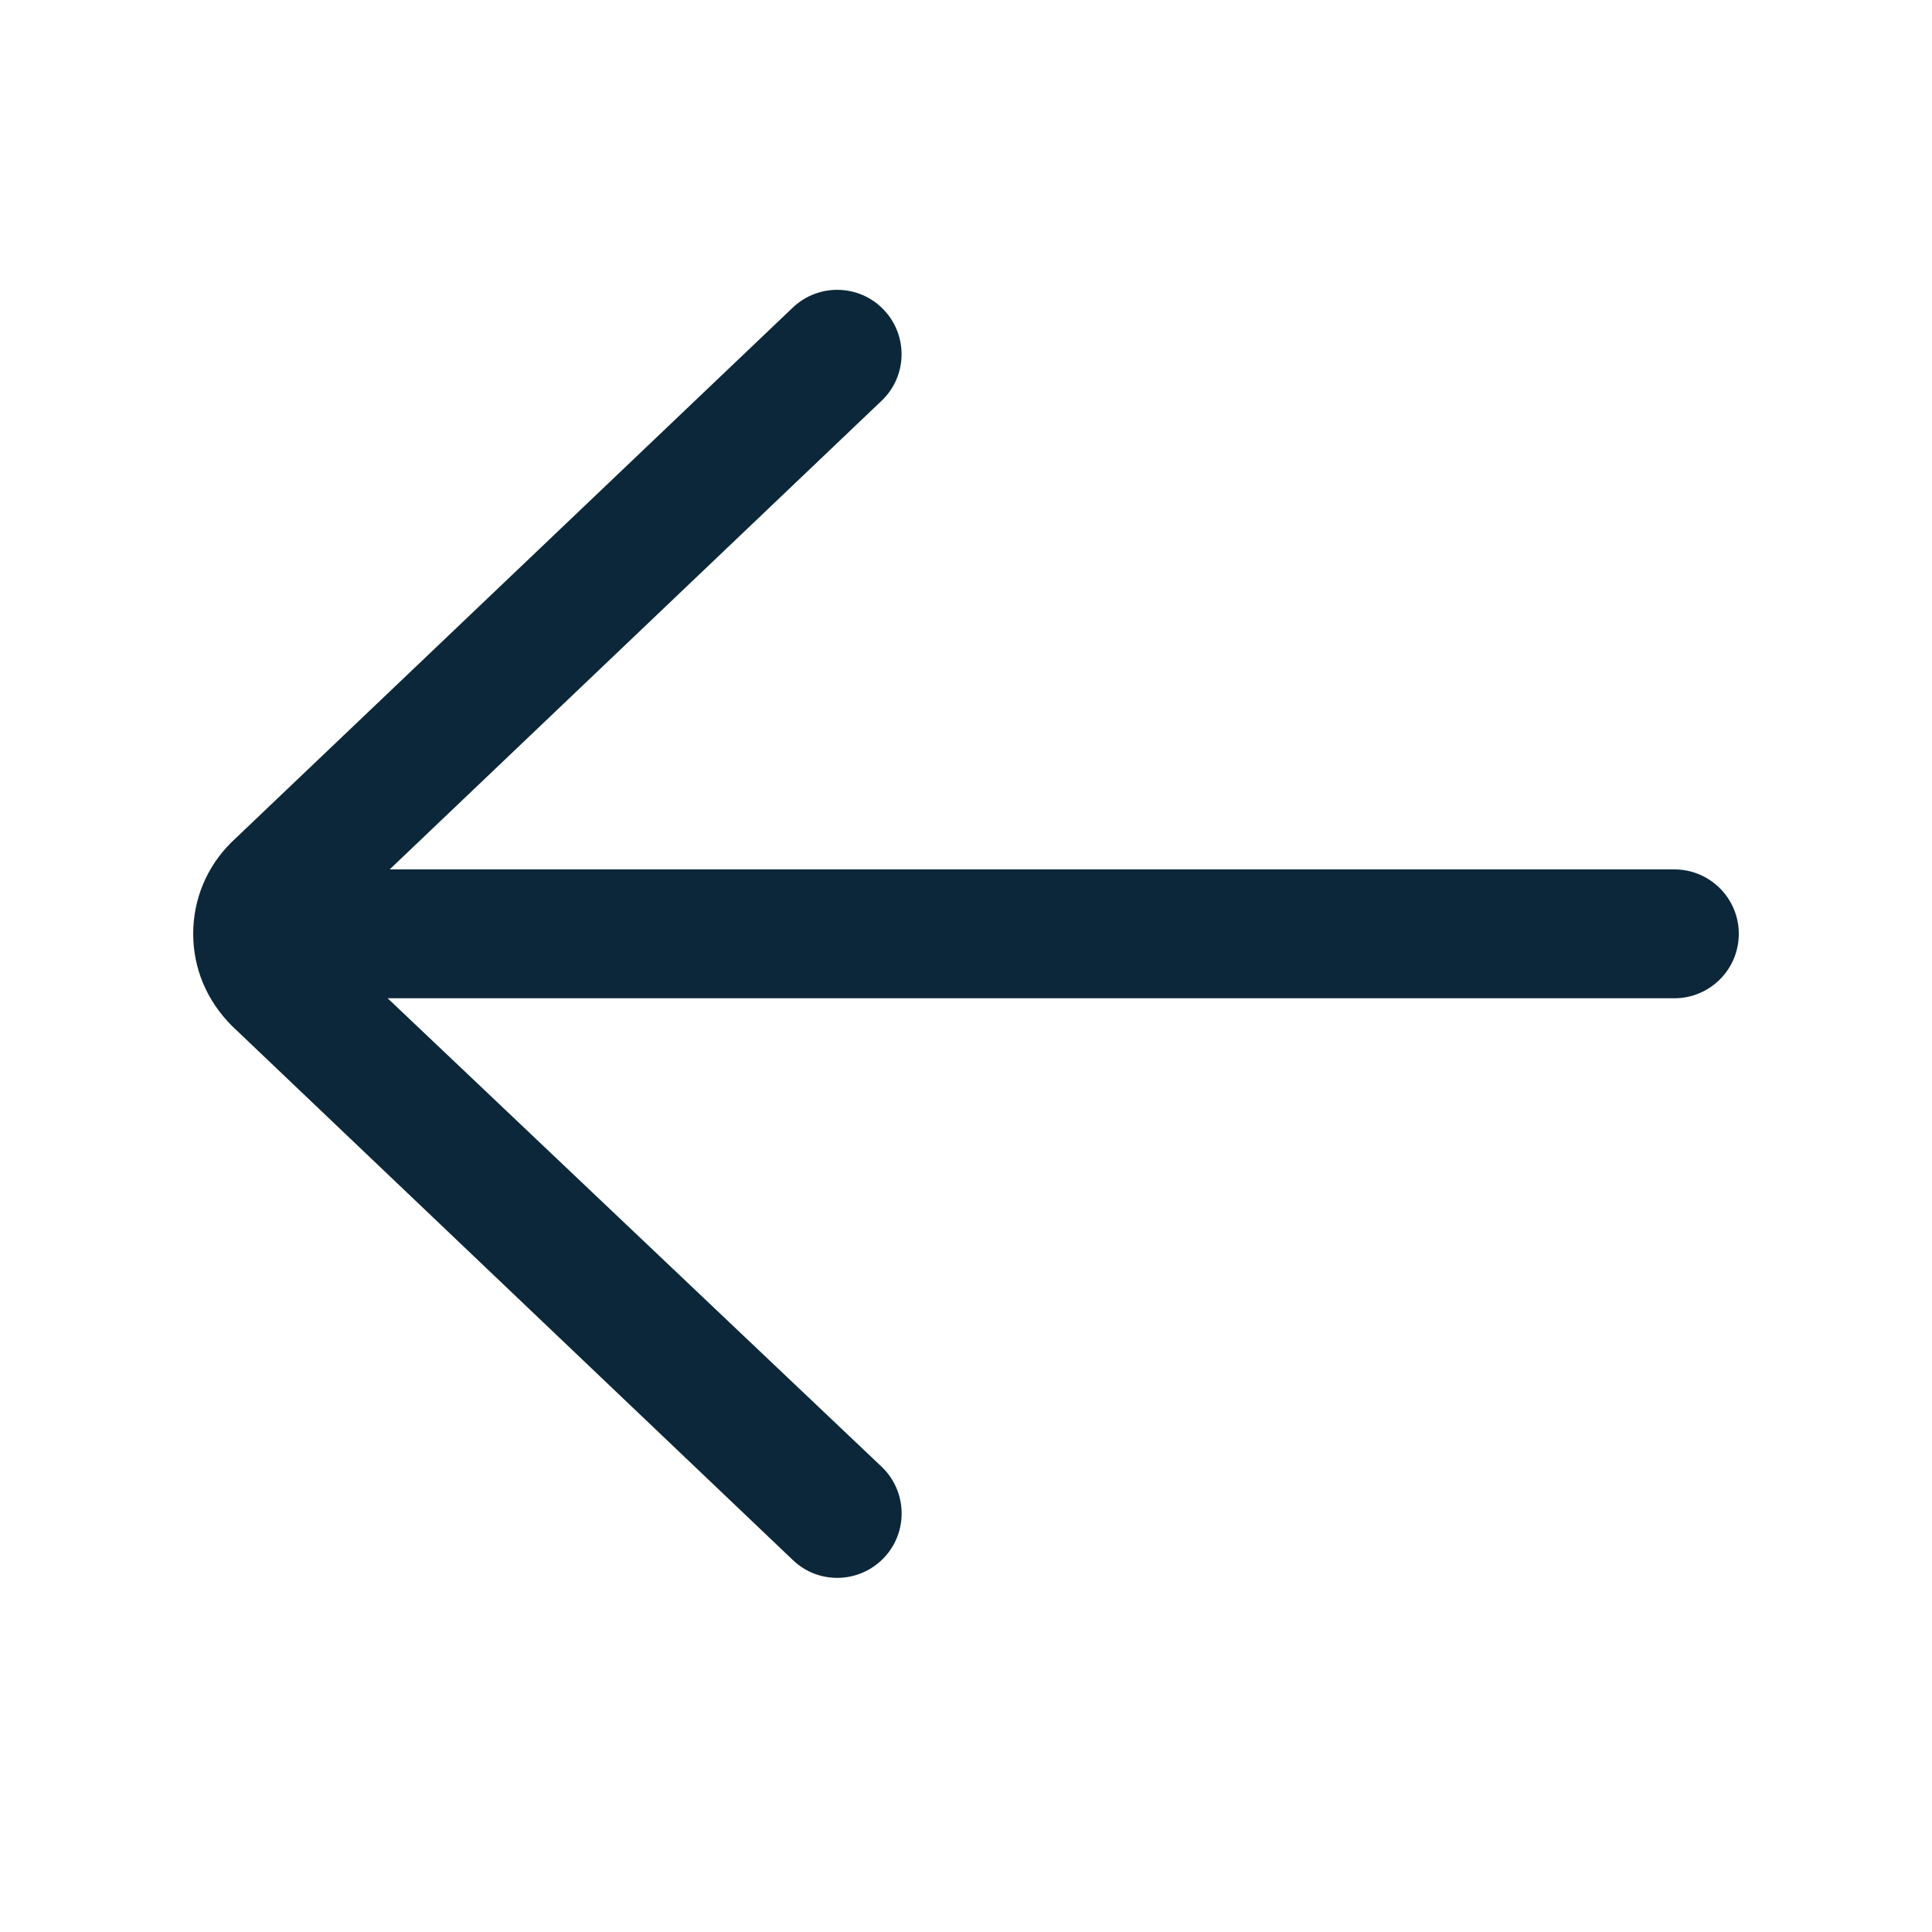
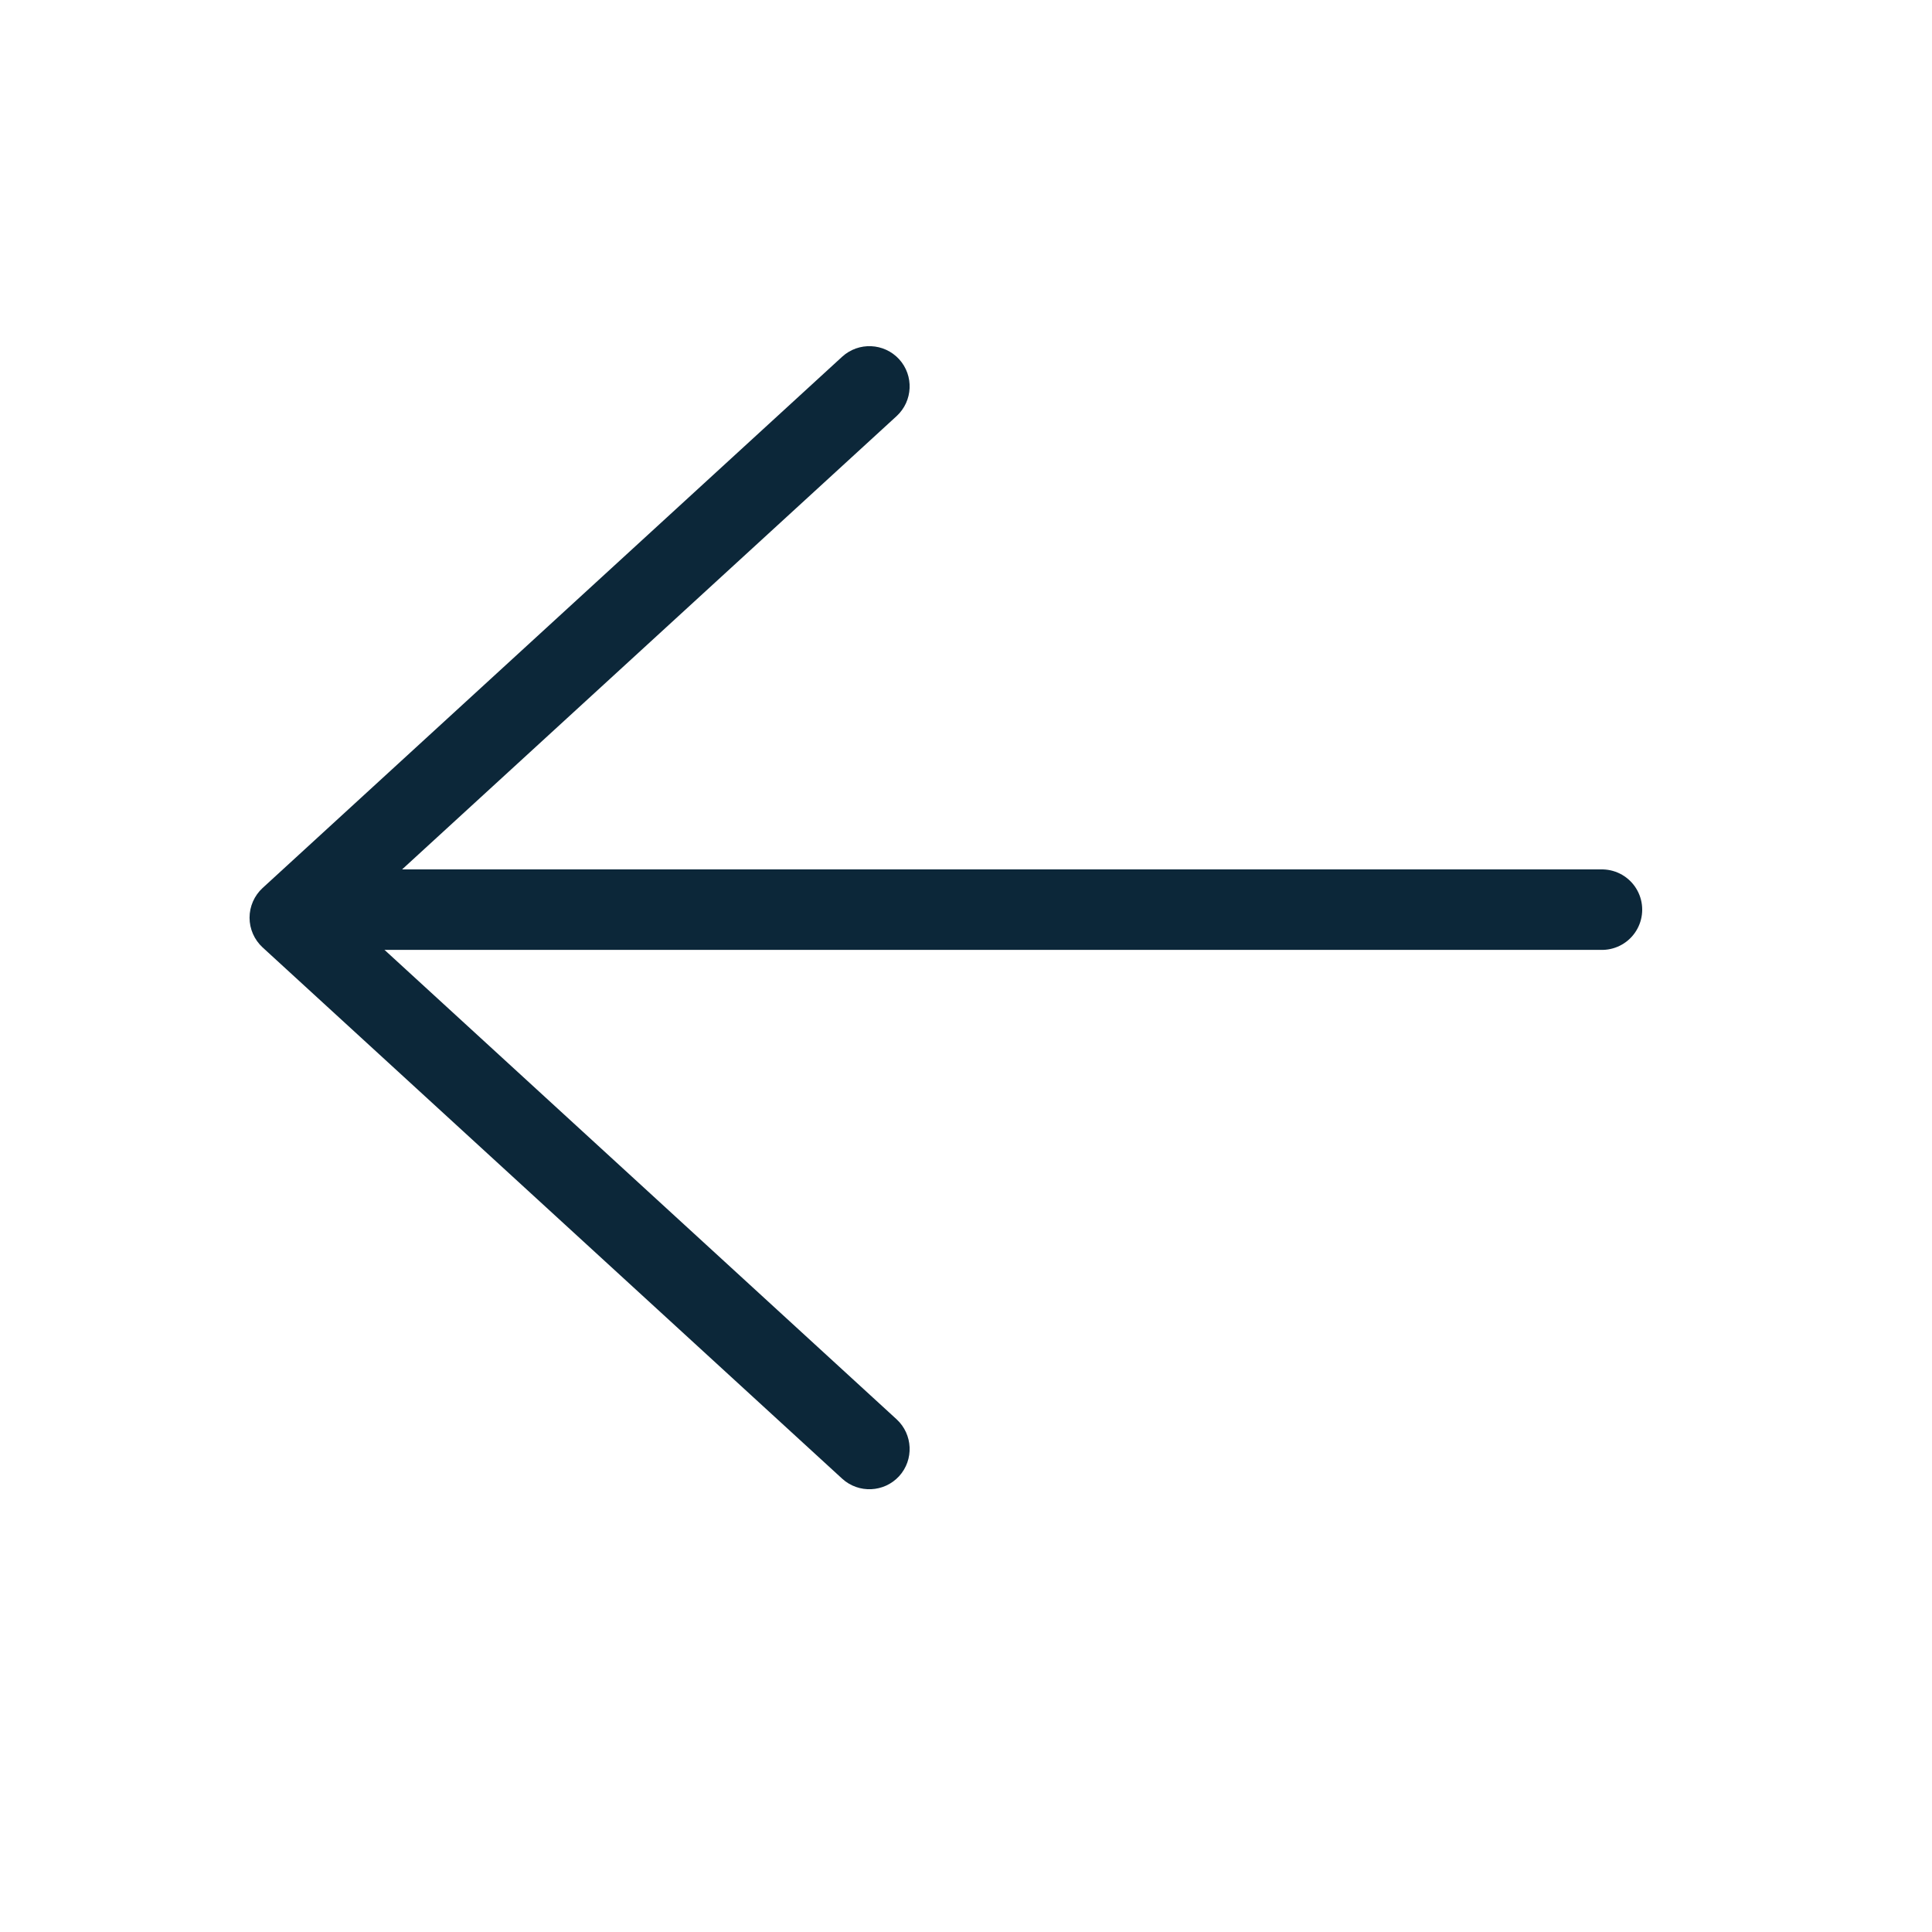
- <svg xmlns="http://www.w3.org/2000/svg" width="20" height="20" viewBox="0 0 20 20" fill="none">
-   <path d="M17.333 9H4.034L9.126 4.149C9.393 3.896 9.403 3.474 9.149 3.207C8.896 2.941 8.474 2.93 8.207 3.184L2.391 8.724C2.139 8.976 2 9.31 2 9.667C2 10.023 2.139 10.358 2.402 10.621L8.207 16.149C8.336 16.273 8.501 16.334 8.667 16.334C8.843 16.334 9.019 16.264 9.15 16.127C9.404 15.86 9.393 15.438 9.127 15.184L4.013 10.334H17.333C17.701 10.334 18 10.035 18 9.667C18 9.299 17.701 9 17.333 9V9Z" fill="#0C2739" />
+ <svg xmlns="http://www.w3.org/2000/svg" width="24" height="24" viewBox="0 0 24 24" fill="none">
+   <line x1="19.9" y1="11.3" x2="4.1" y2="11.3" stroke="#0C2739" stroke-linecap="round" />
+   <path d="M10.462 18.369C10.666 18.555 10.982 18.541 11.169 18.338C11.355 18.134 11.341 17.818 11.138 17.631L10.462 18.369ZM3.6 11.4L3.262 11.031C3.159 11.126 3.1 11.26 3.1 11.4C3.1 11.54 3.159 11.674 3.262 11.769L3.6 11.4ZM11.138 5.169C11.341 4.982 11.355 4.666 11.169 4.462C10.982 4.259 10.666 4.245 10.462 4.431L11.138 5.169ZM11.138 17.631L3.938 11.031L3.262 11.769L10.462 18.369L11.138 17.631ZM3.938 11.769L11.138 5.169L10.462 4.431L3.262 11.031L3.938 11.769Z" fill="#0C2739" />
</svg>
